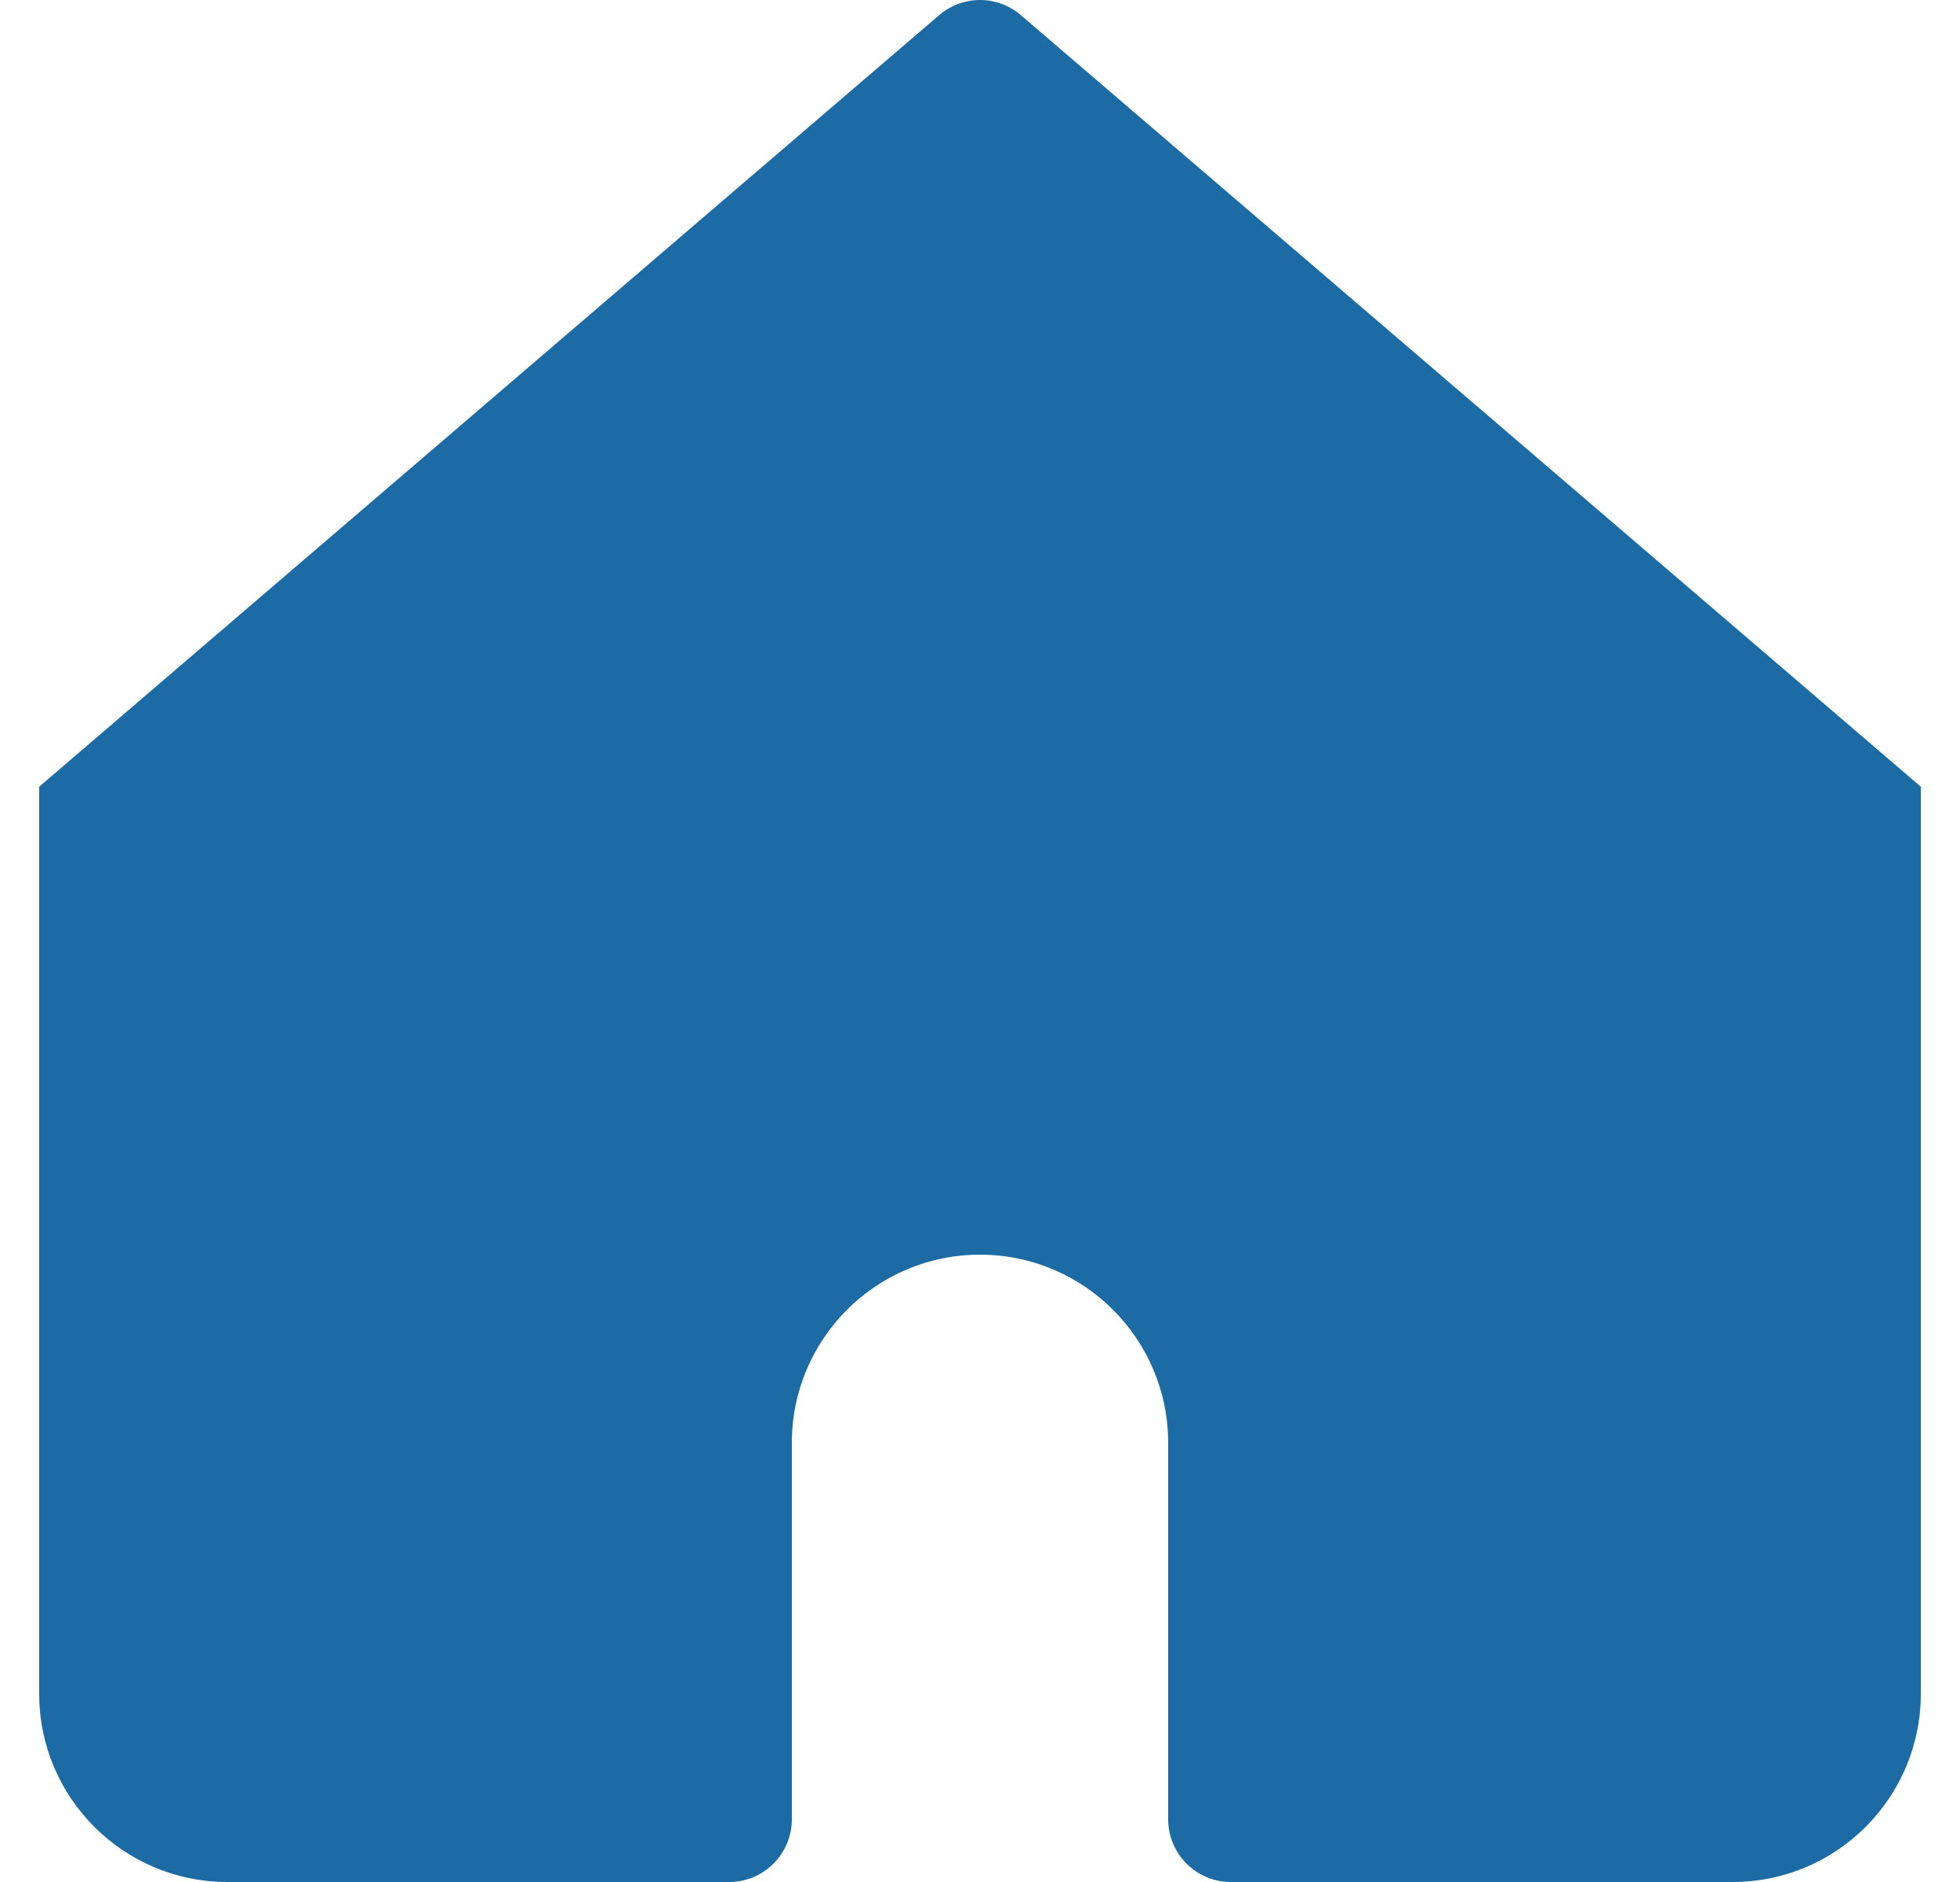
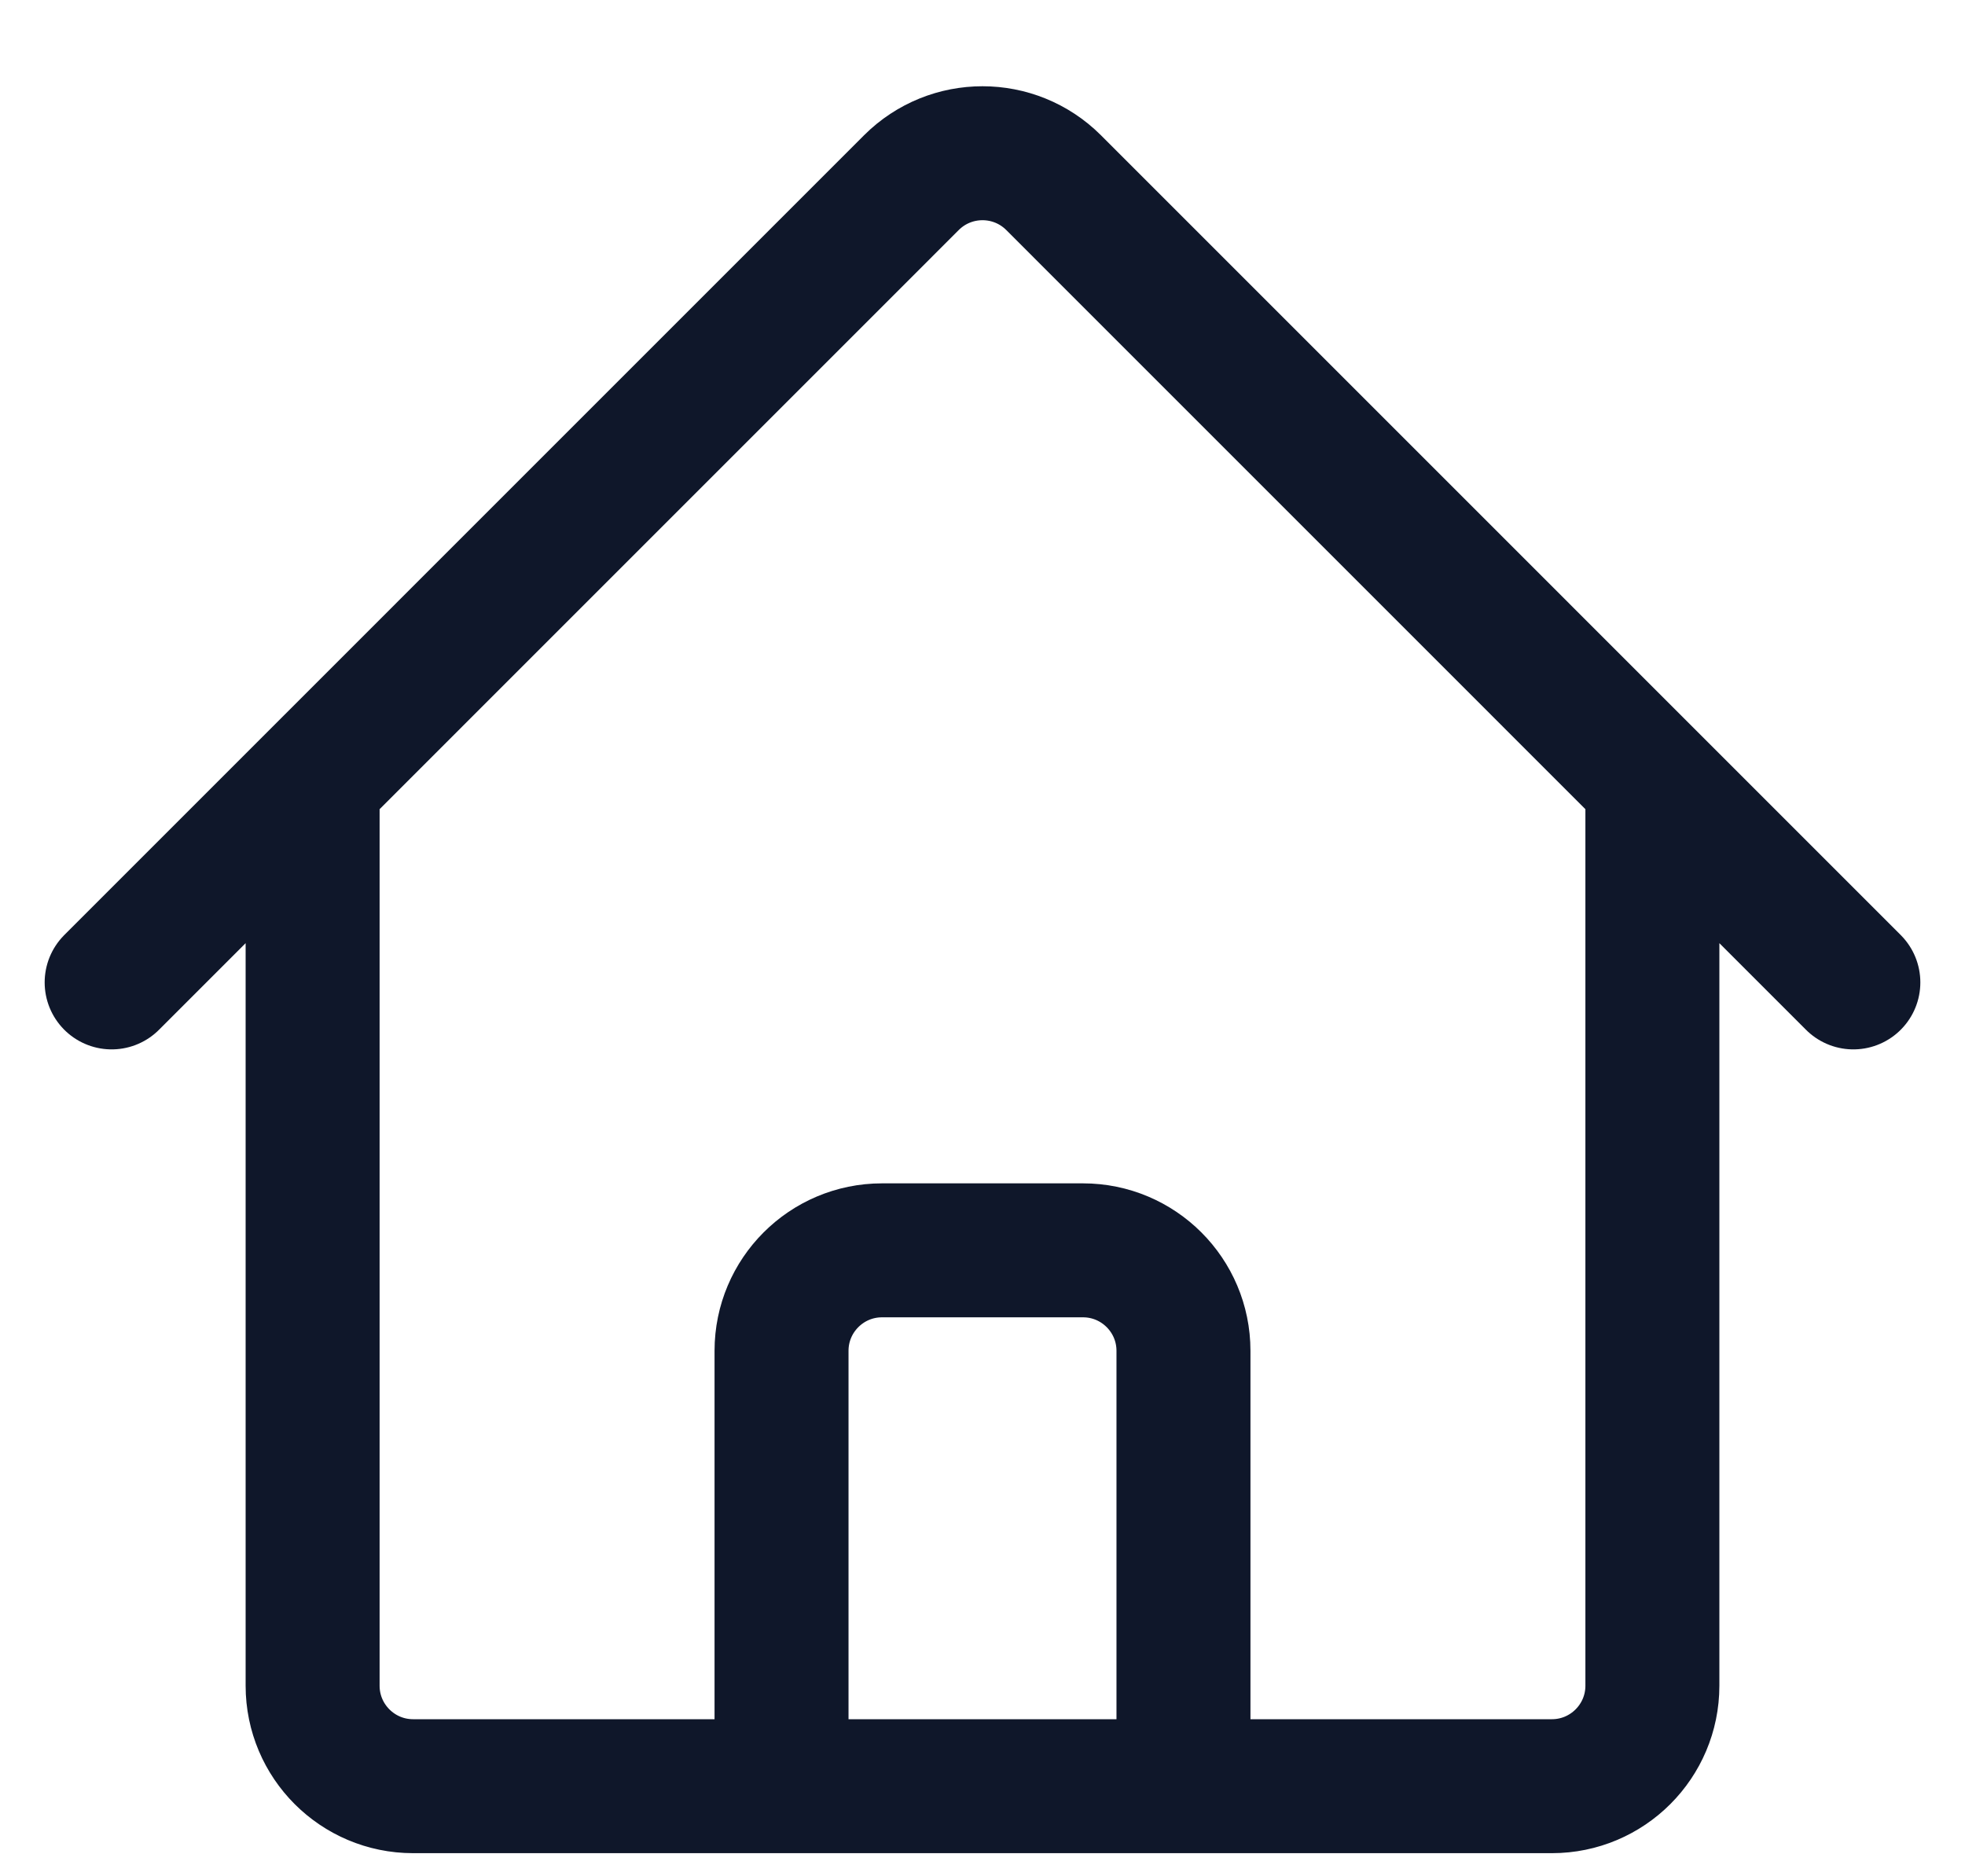
- <svg xmlns="http://www.w3.org/2000/svg" width="25" height="24" viewBox="0 0 25 24" fill="none">
-   <path d="M13.021 0.193C12.721 -0.064 12.279 -0.064 11.979 0.193L0.5 10.032V21.6C0.5 22.925 1.575 24 2.9 24H9.3C9.742 24 10.1 23.642 10.1 23.2V18.4C10.1 17.075 11.175 16 12.5 16C13.825 16 14.9 17.075 14.9 18.4V23.2C14.9 23.642 15.258 24 15.7 24H22.1C23.425 24 24.5 22.925 24.5 21.6V10.032L13.021 0.193Z" fill="#1C6BA4" />
+ <svg xmlns="http://www.w3.org/2000/svg" width="22" height="21" viewBox="0 0 22 21" fill="none">
+   <path d="M1.25 11L10.204 2.045C10.644 1.606 11.356 1.606 11.796 2.045L20.75 11M3.5 8.75V18.875C3.5 19.496 4.004 20 4.625 20H8.75V15.125C8.75 14.504 9.254 14 9.875 14H12.125C12.746 14 13.25 14.504 13.25 15.125V20H17.375C17.996 20 18.5 19.496 18.5 18.875V8.75M7.25 20H15.5" stroke="#0F172A" stroke-width="1.5" stroke-linecap="round" stroke-linejoin="round" />
</svg>
